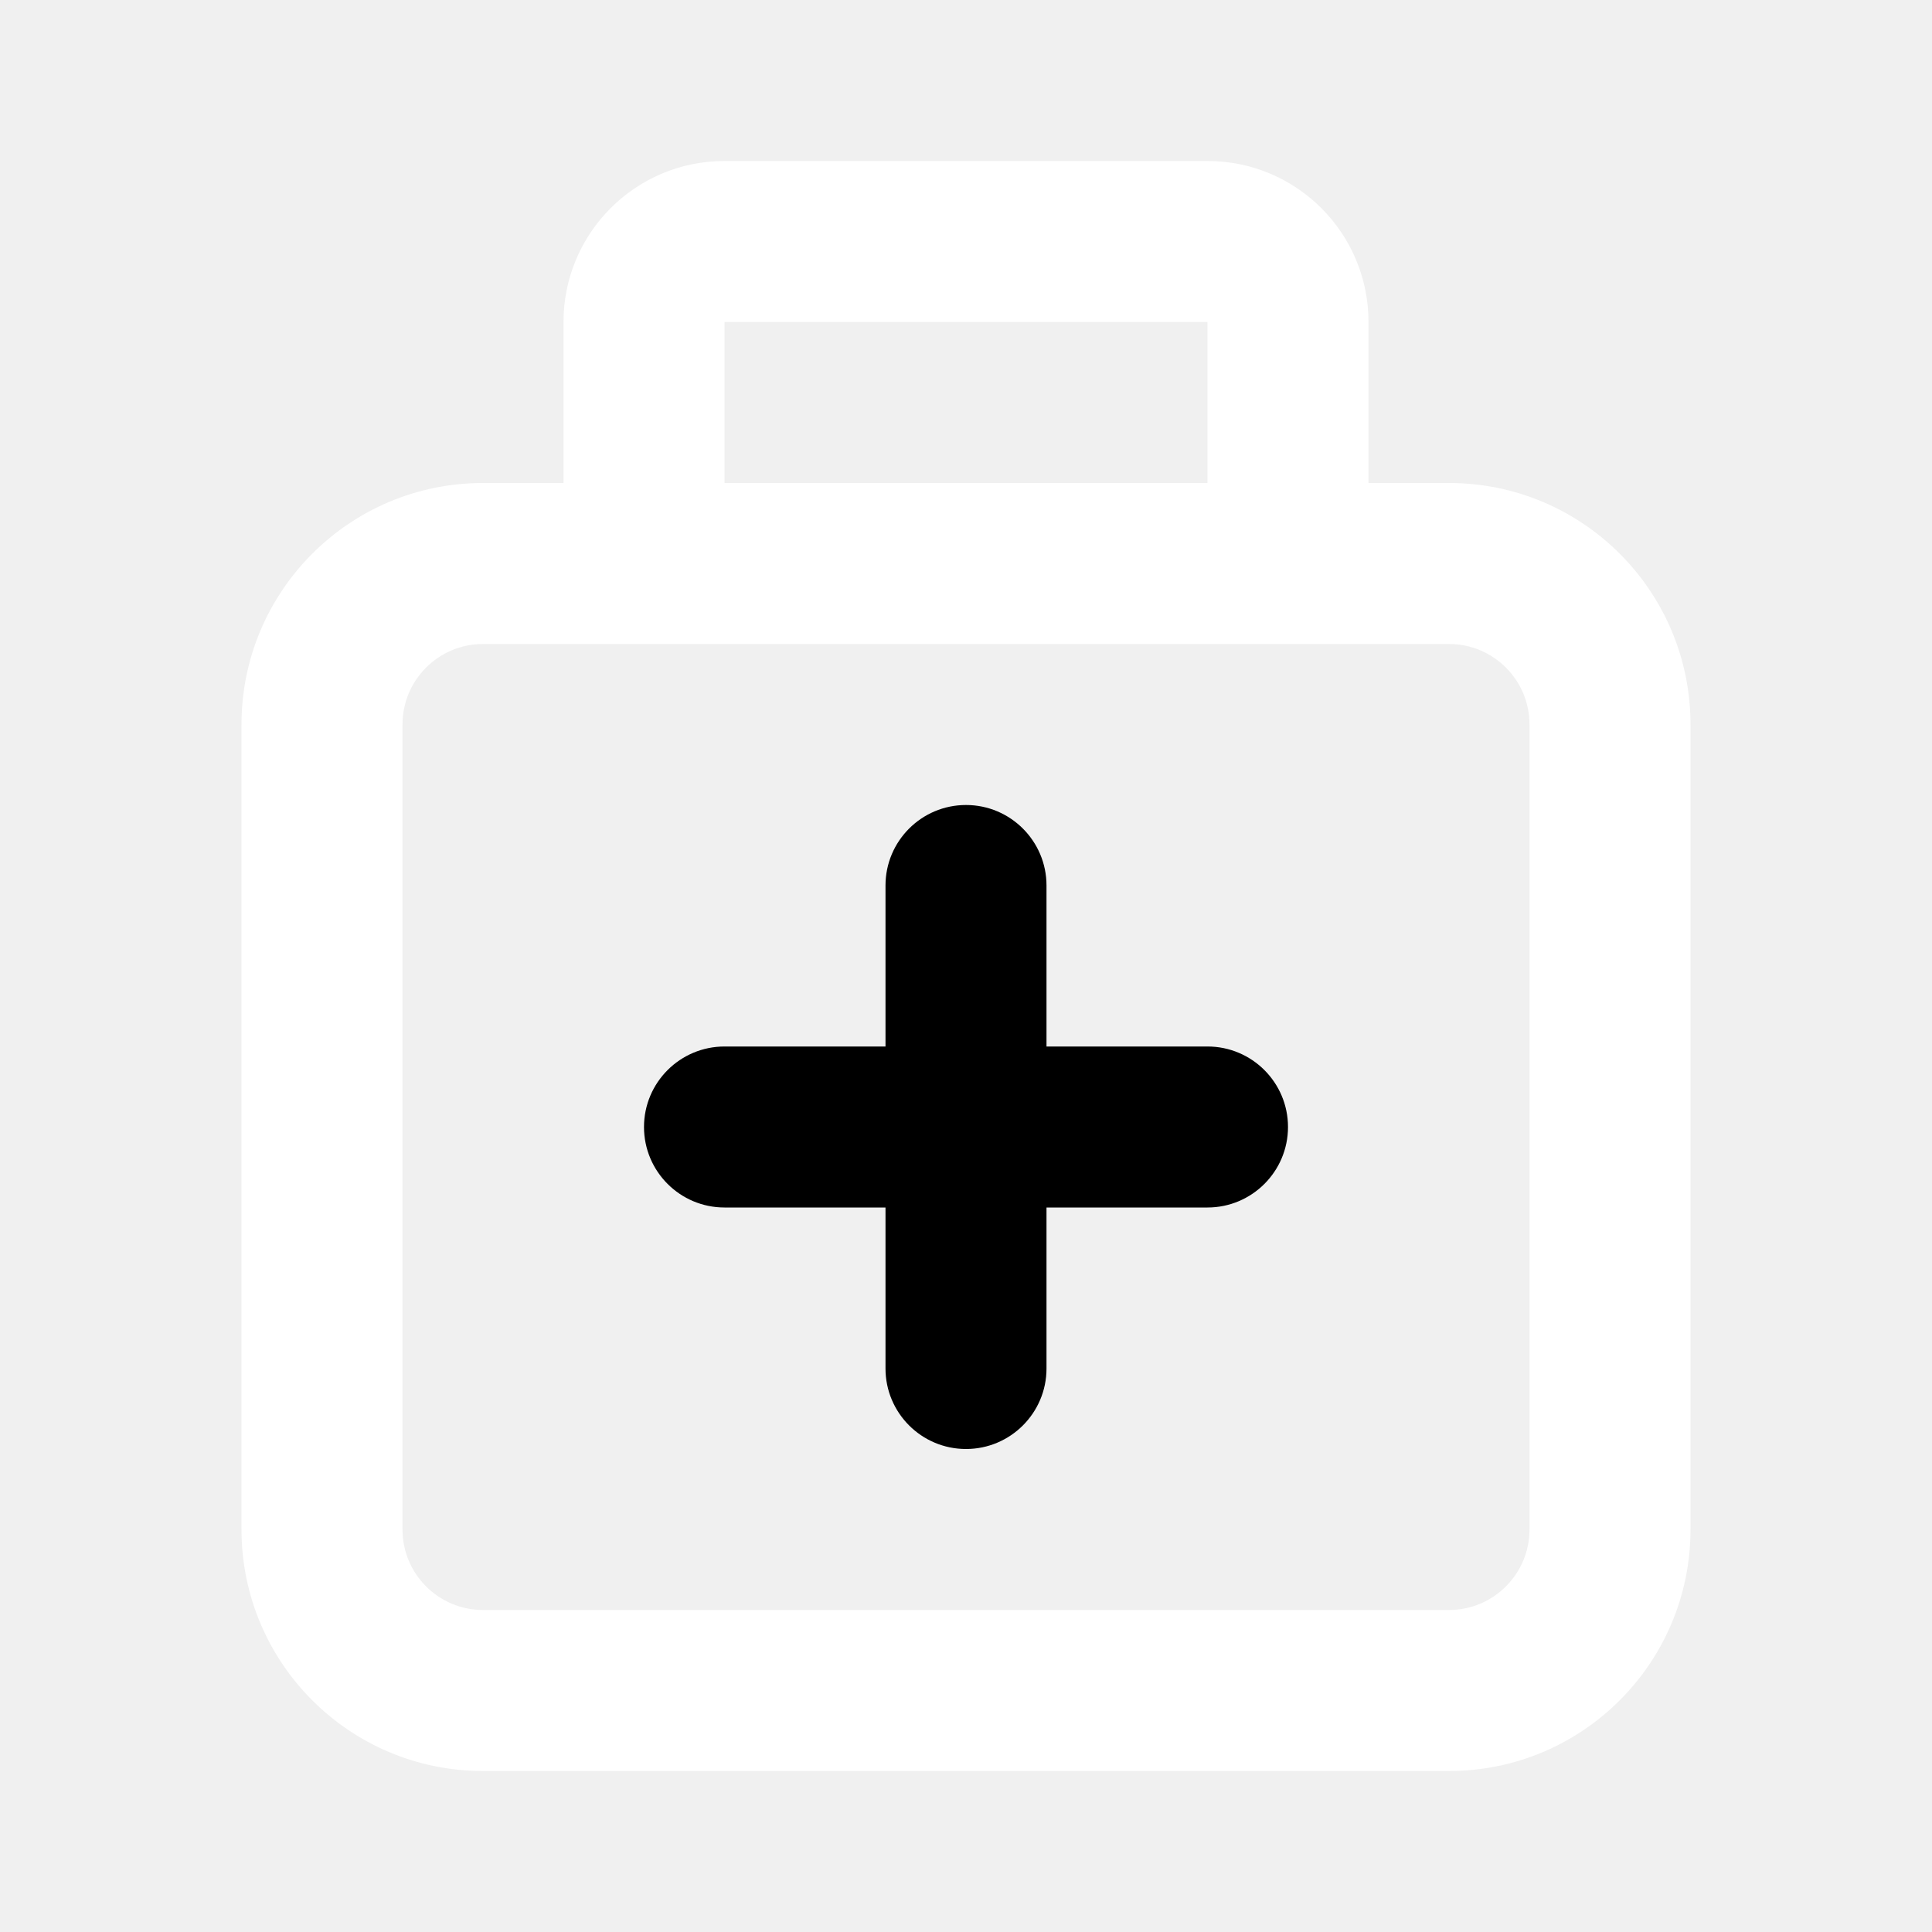
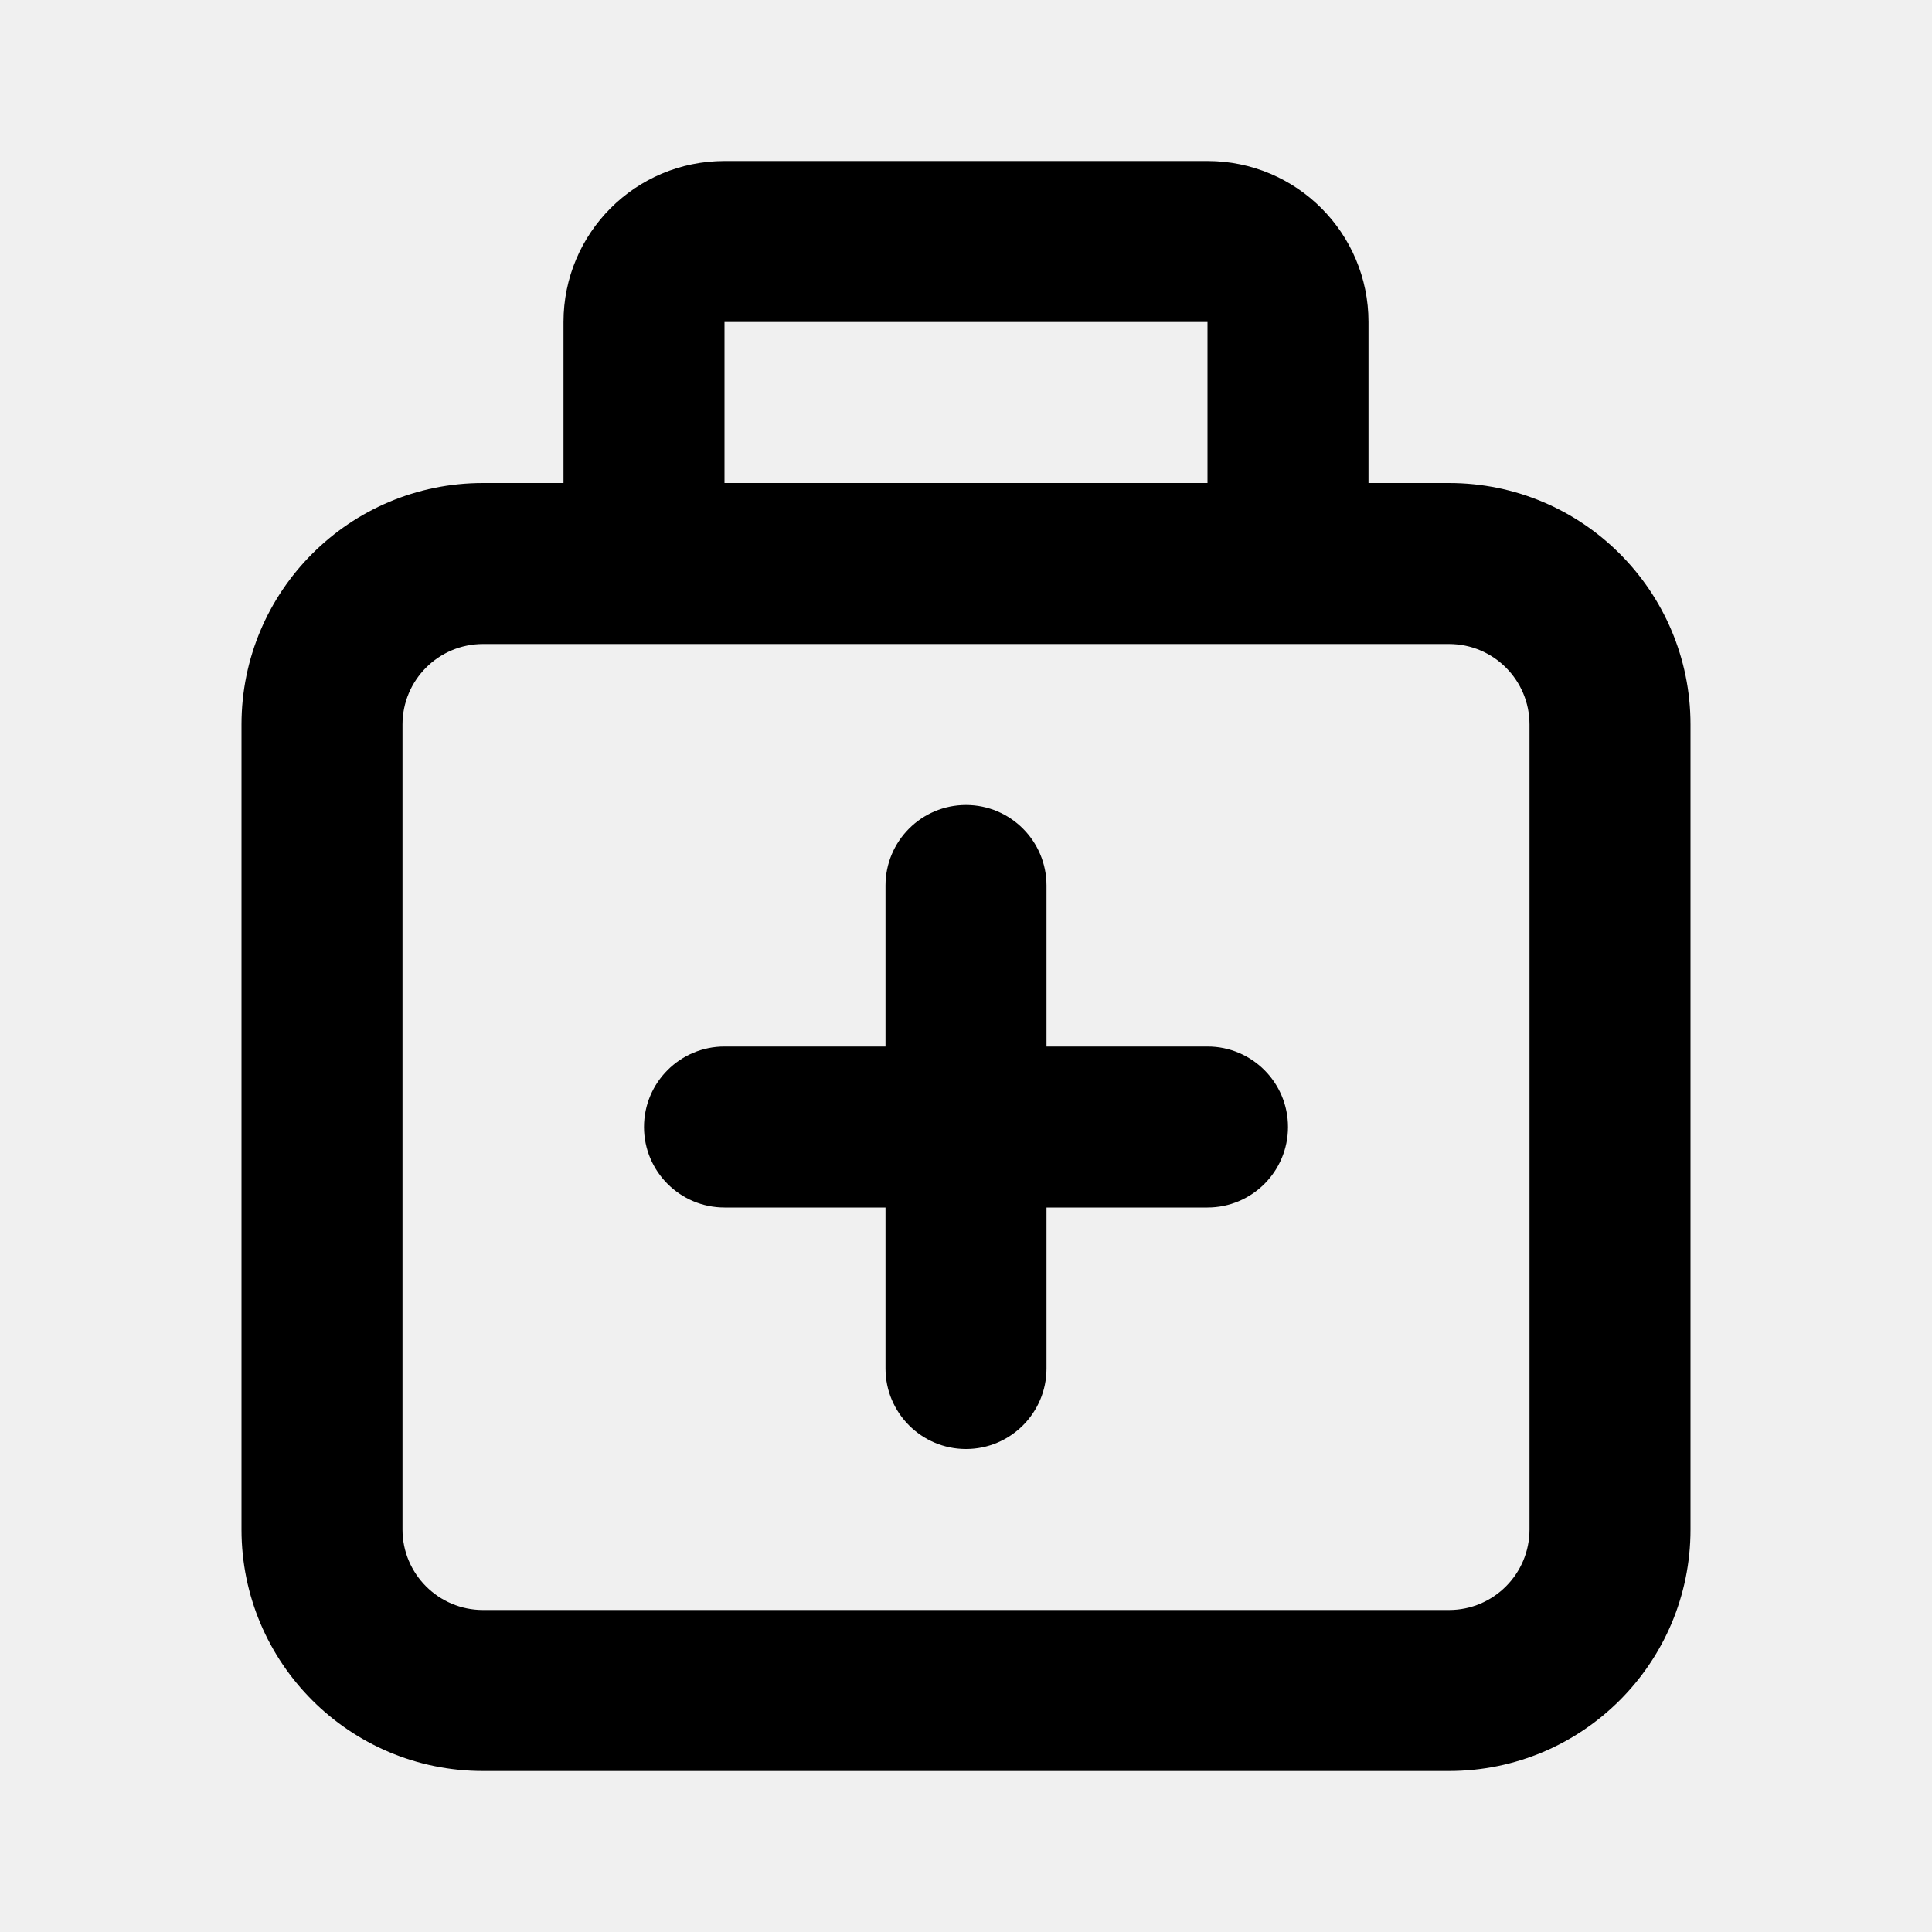
<svg xmlns="http://www.w3.org/2000/svg" width="24" height="24" viewBox="0 0 24 24">
-   <path fill-rule="evenodd" clip-rule="evenodd" d="M7 6V4C7 2.895 7.895 2 9 2H15C16.105 2 17 2.895 17 4V6H18C19.657 6 21 7.343 21 9V19C21 20.657 19.657 22 18 22H6C4.343 22 3 20.657 3 19V9C3 7.343 4.343 6 6 6H7ZM9 4H15V6H9V4ZM6 8C5.448 8 5 8.448 5 9V19C5 19.552 5.448 20 6 20H18C18.552 20 19 19.552 19 19V9C19 8.448 18.552 8 18 8H6Z" fill="white" />
+   <path id="color" fill-rule="evenodd" clip-rule="evenodd" d="M7 6V4C7 2.895 7.895 2 9 2H15C16.105 2 17 2.895 17 4V6H18C19.657 6 21 7.343 21 9V19C21 20.657 19.657 22 18 22H6C4.343 22 3 20.657 3 19V9C3 7.343 4.343 6 6 6H7ZM9 4H15V6H9V4ZM6 8C5.448 8 5 8.448 5 9V19C5 19.552 5.448 20 6 20H18C18.552 20 19 19.552 19 19V9C19 8.448 18.552 8 18 8H6Z" />
  <path d="M12 10C11.448 10 11 10.448 11 11V13H9C8.448 13 8 13.448 8 14C8 14.552 8.448 15 9 15H11V17C11 17.552 11.448 18 12 18C12.552 18 13 17.552 13 17V15H15C15.552 15 16 14.552 16 14C16 13.448 15.552 13 15 13H13V11C13 10.448 12.552 10 12 10Z" />
</svg>
